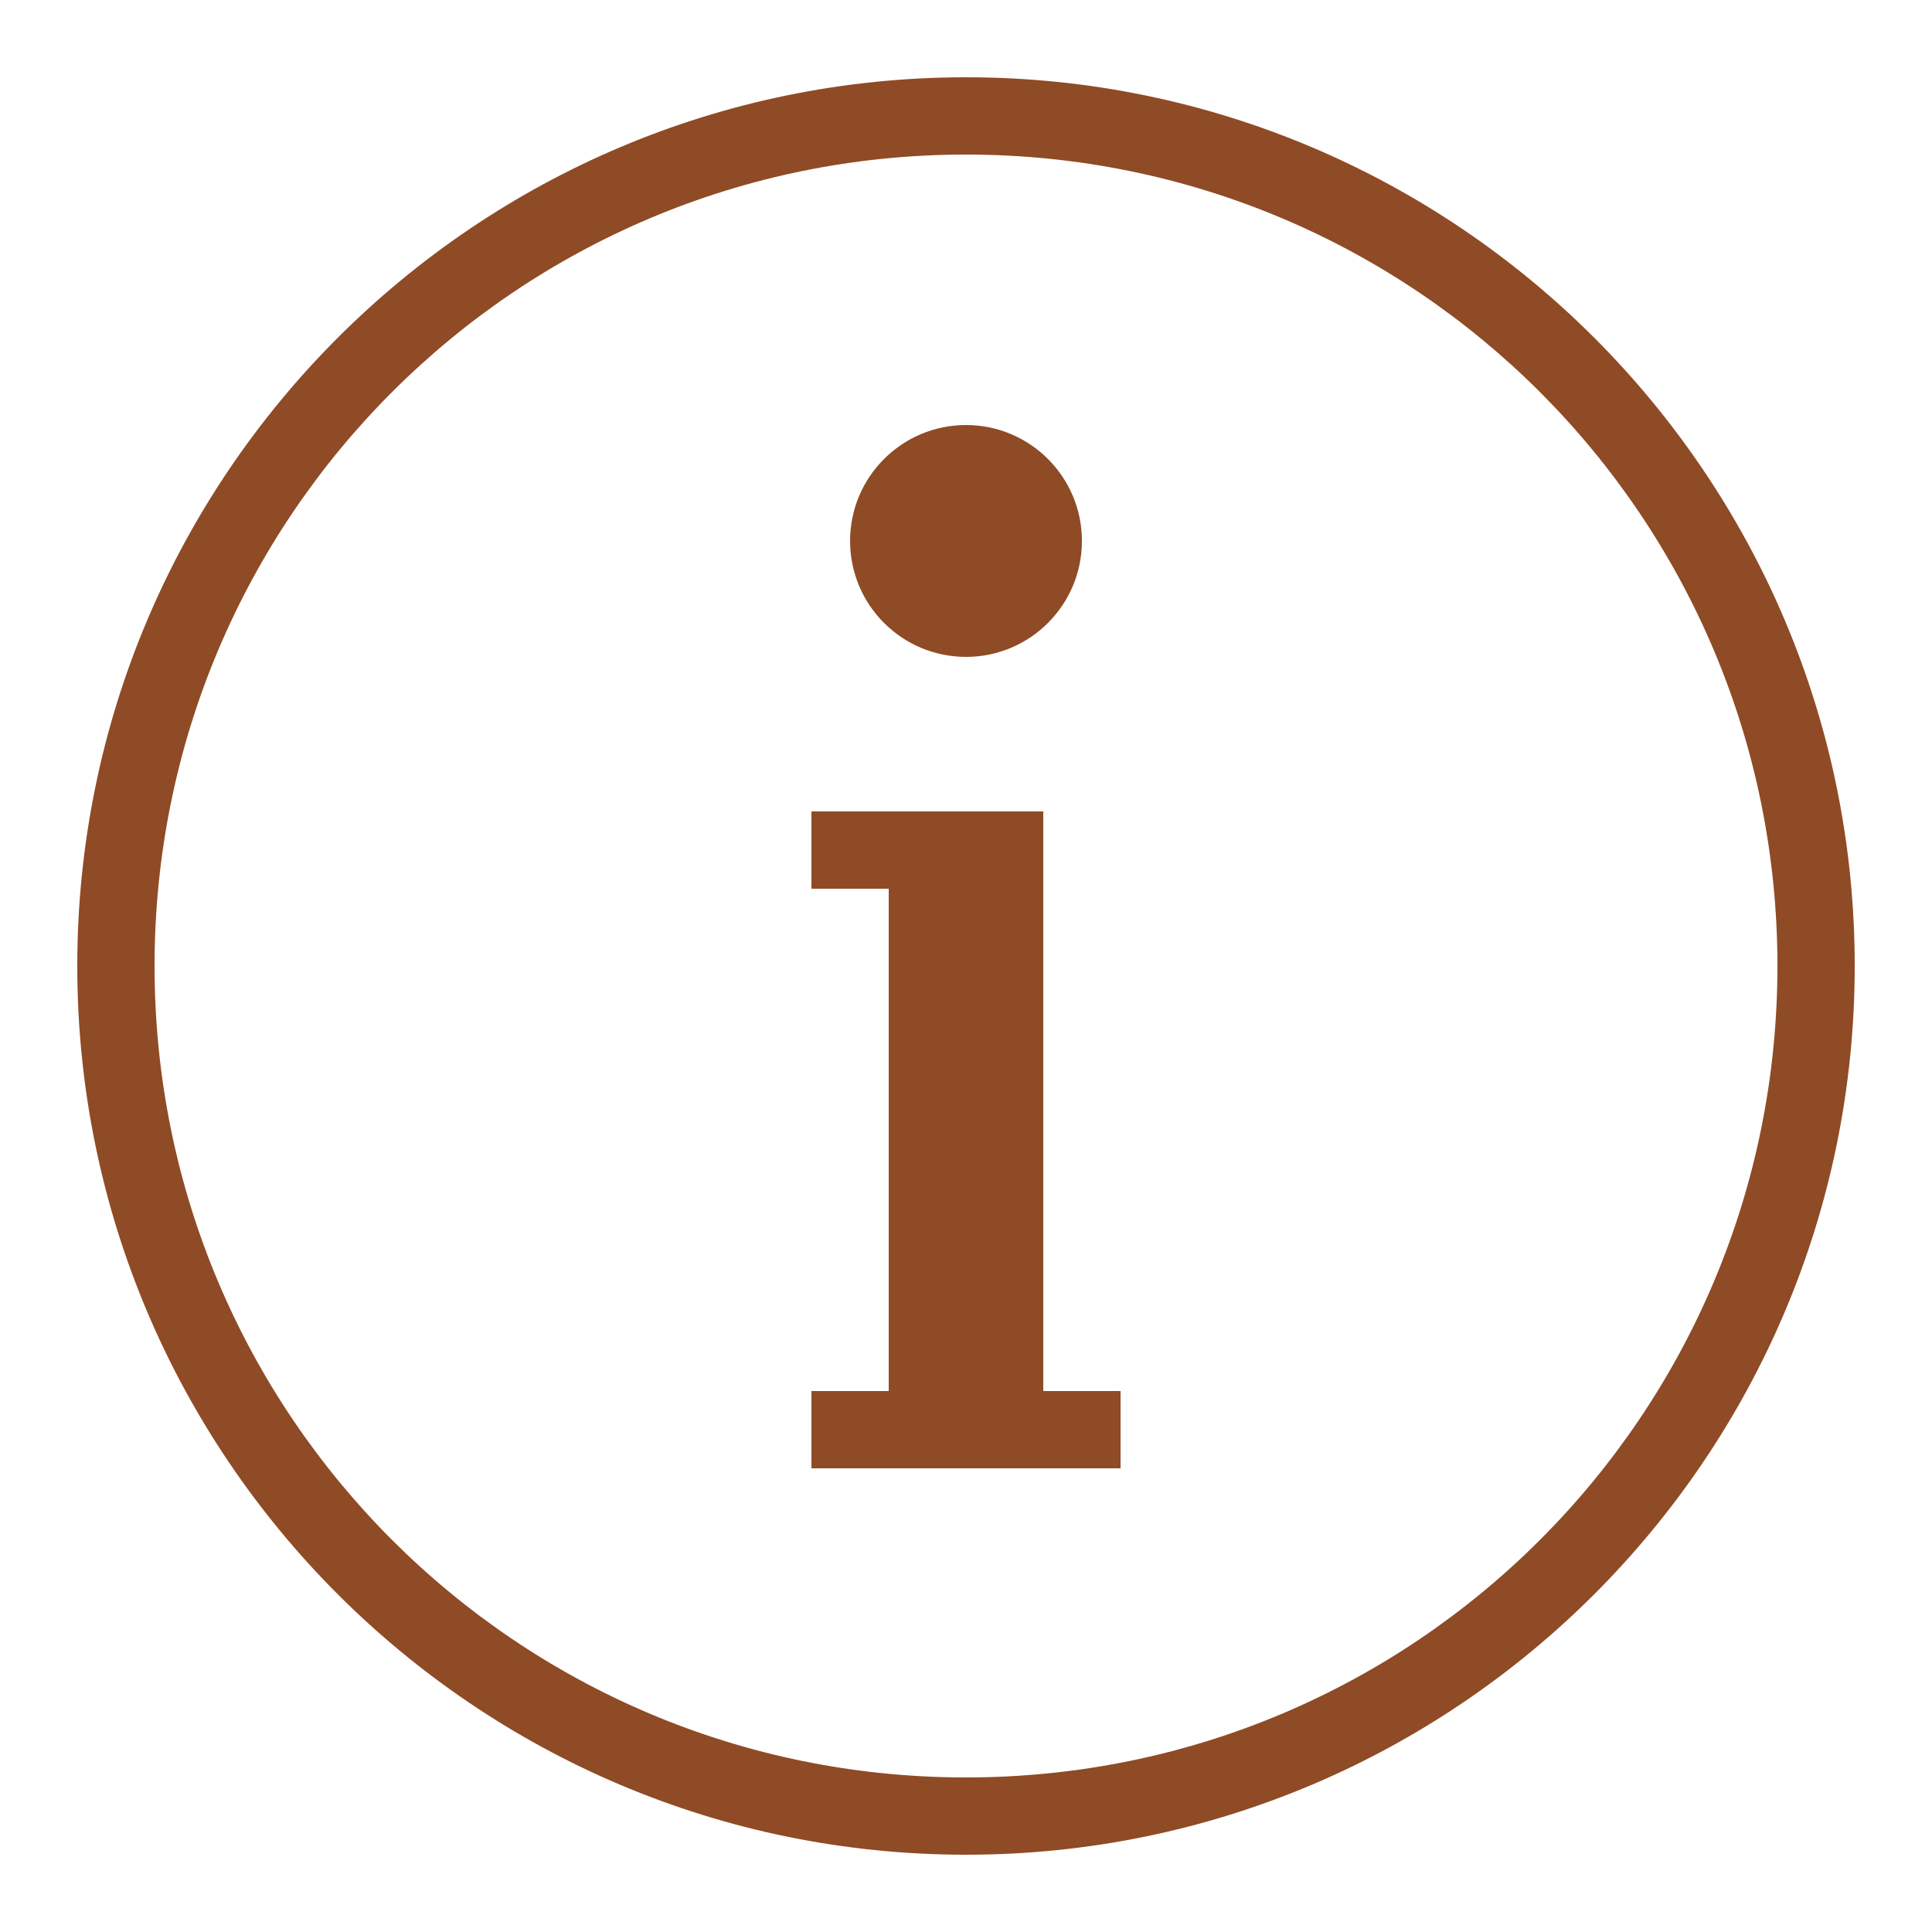
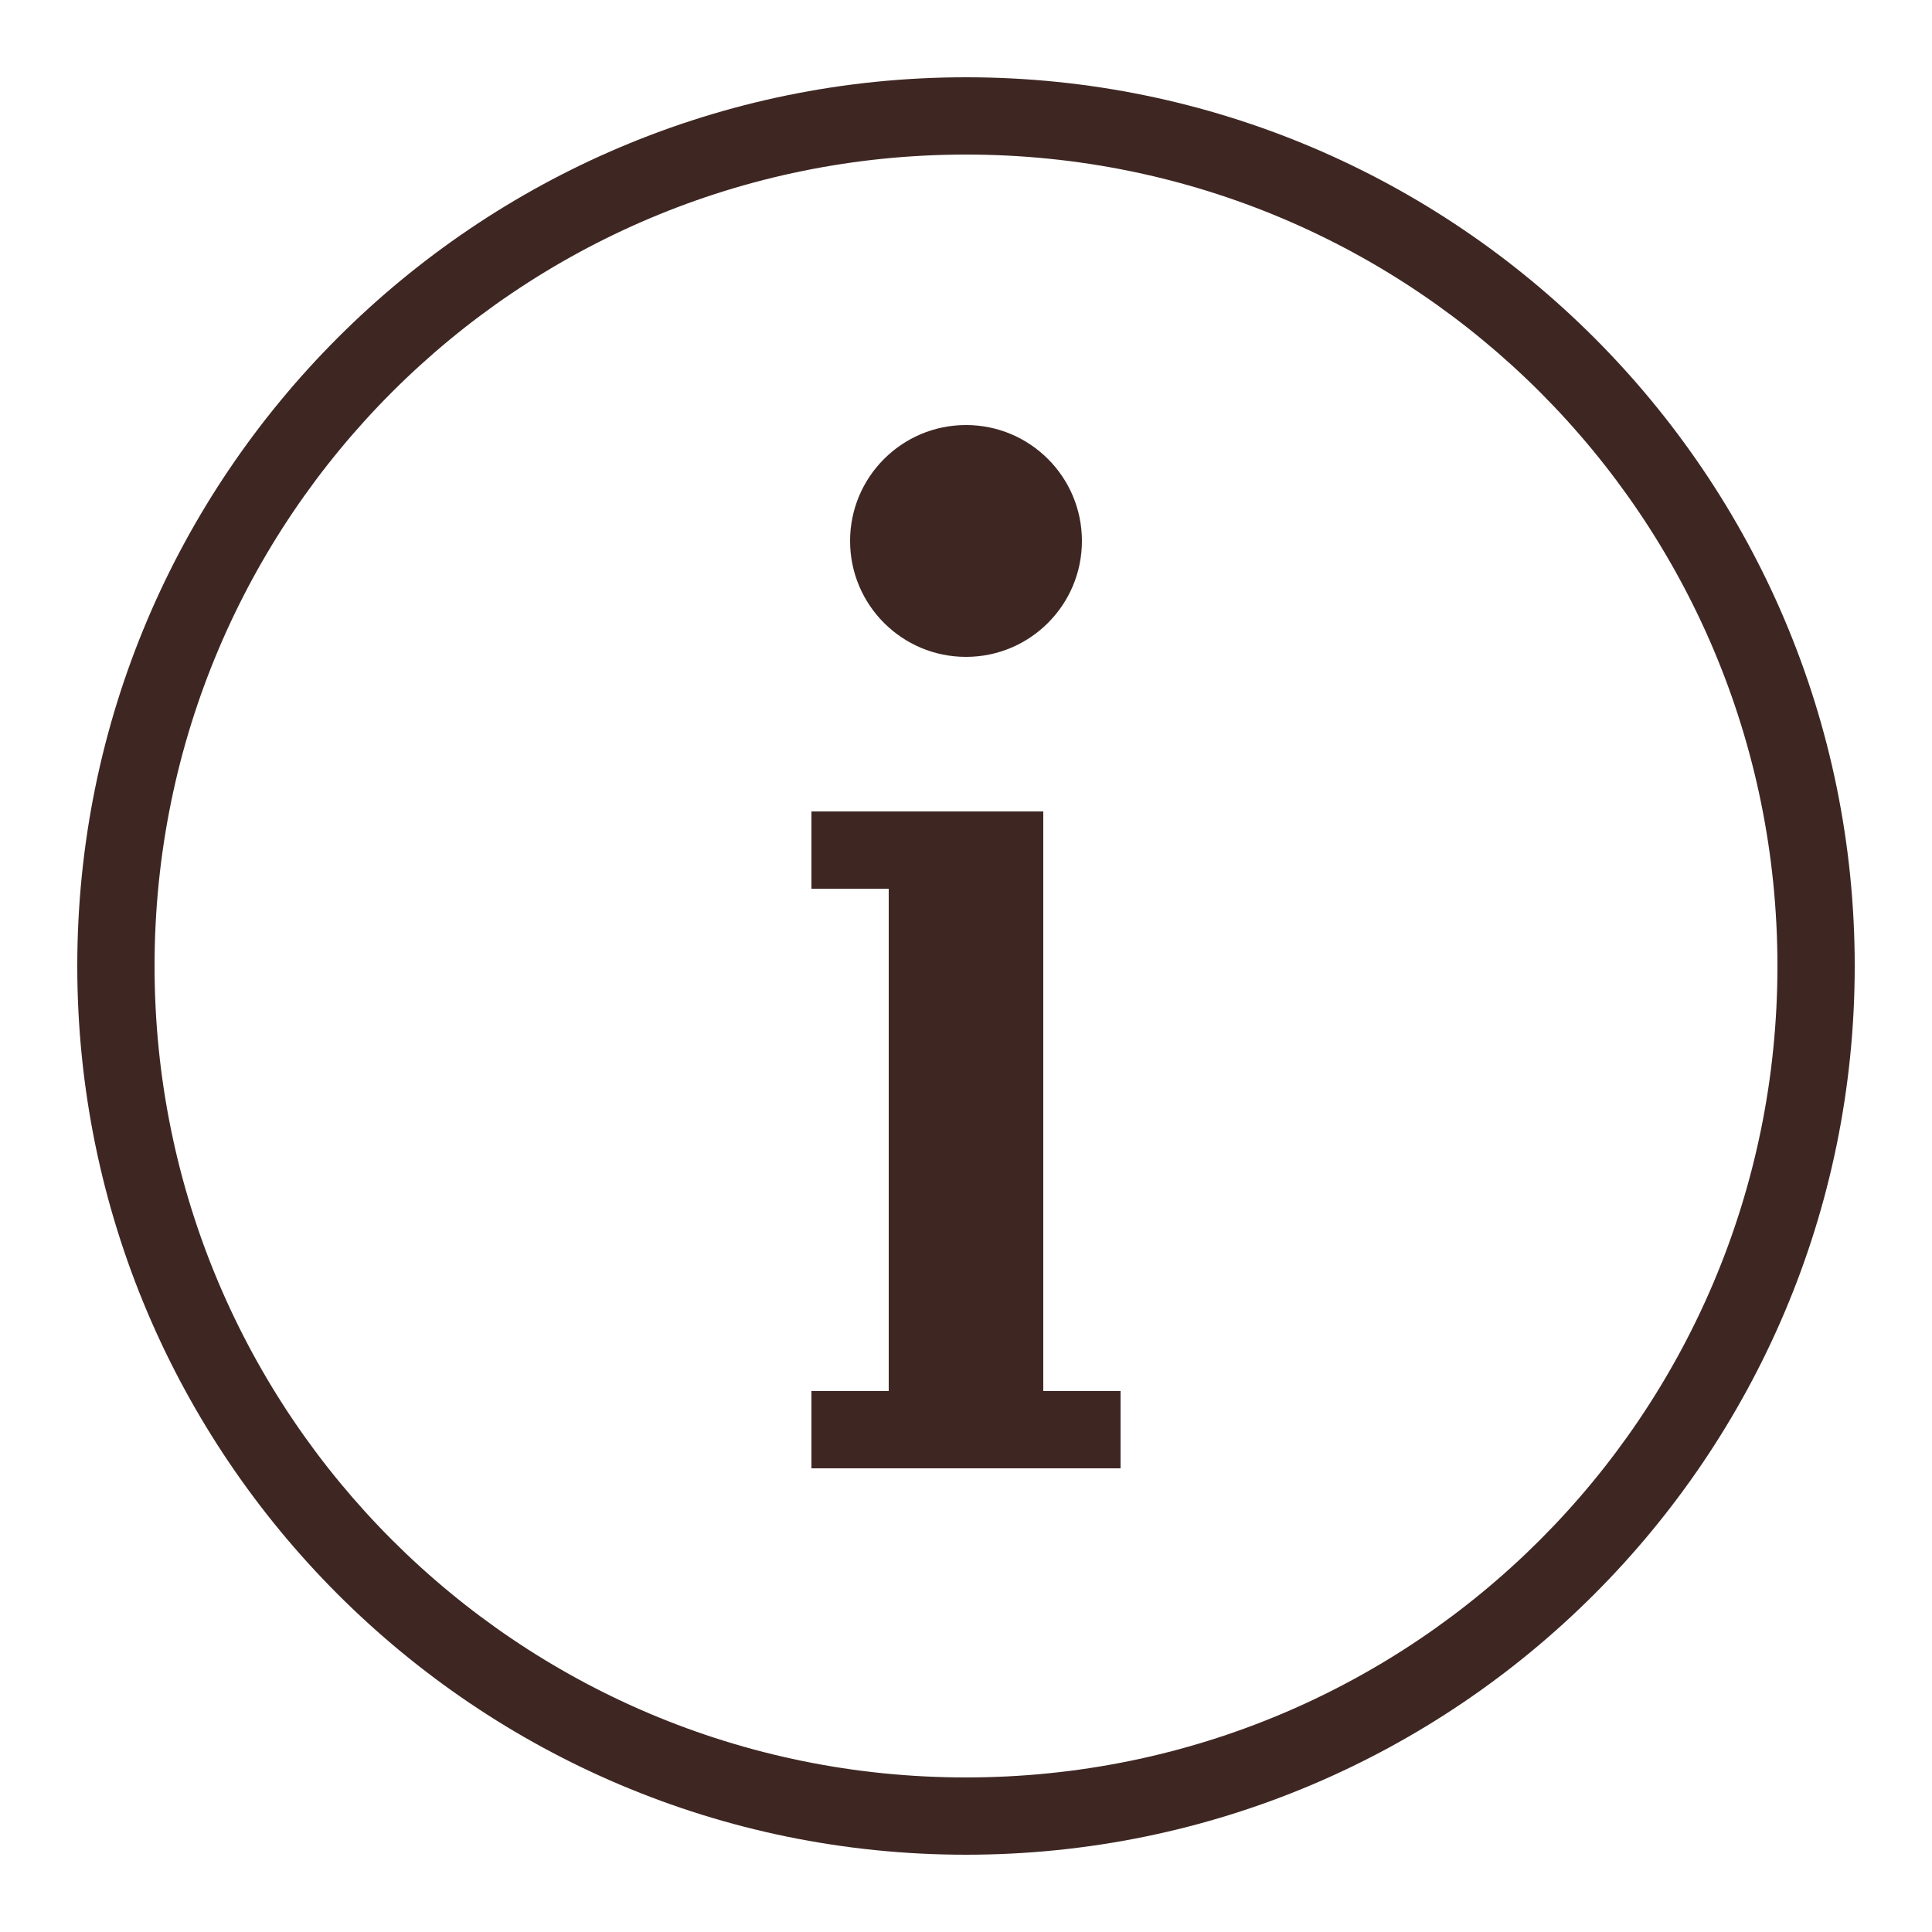
<svg xmlns="http://www.w3.org/2000/svg" viewBox="0,0,256,256" width="250px" height="250px">
-   <g fill="#8f4b25" fill-rule="nonzero" stroke="none" stroke-width="1" stroke-linecap="butt" stroke-linejoin="miter" stroke-miterlimit="10" stroke-dasharray="" stroke-dashoffset="0" font-family="none" font-weight="none" font-size="none" text-anchor="none" style="mix-blend-mode: normal">
+   <g fill="#3E2723" fill-rule="nonzero" stroke="none" stroke-width="1" stroke-linecap="butt" stroke-linejoin="miter" stroke-miterlimit="10" stroke-dasharray="" stroke-dashoffset="0" font-family="none" font-weight="none" font-size="none" text-anchor="none" style="mix-blend-mode: normal">
    <g transform="scale(5.12,5.12)">
      <path d="M25,2c-12.691,0 -23,10.309 -23,23c0,12.691 10.309,23 23,23c12.691,0 23,-10.309 23,-23c0,-12.691 -10.309,-23 -23,-23zM25,4c11.61,0 21,9.39 21,21c0,11.61 -9.39,21 -21,21c-11.61,0 -21,-9.39 -21,-21c0,-11.61 9.39,-21 21,-21zM25,11c-1.657,0 -3,1.343 -3,3c0,1.657 1.343,3 3,3c1.657,0 3,-1.343 3,-3c0,-1.657 -1.343,-3 -3,-3zM21,21v2h1h1v13h-1h-1v2h1h1h4h1h1v-2h-1h-1v-15h-1h-4z" />
    </g>
  </g>
</svg>
